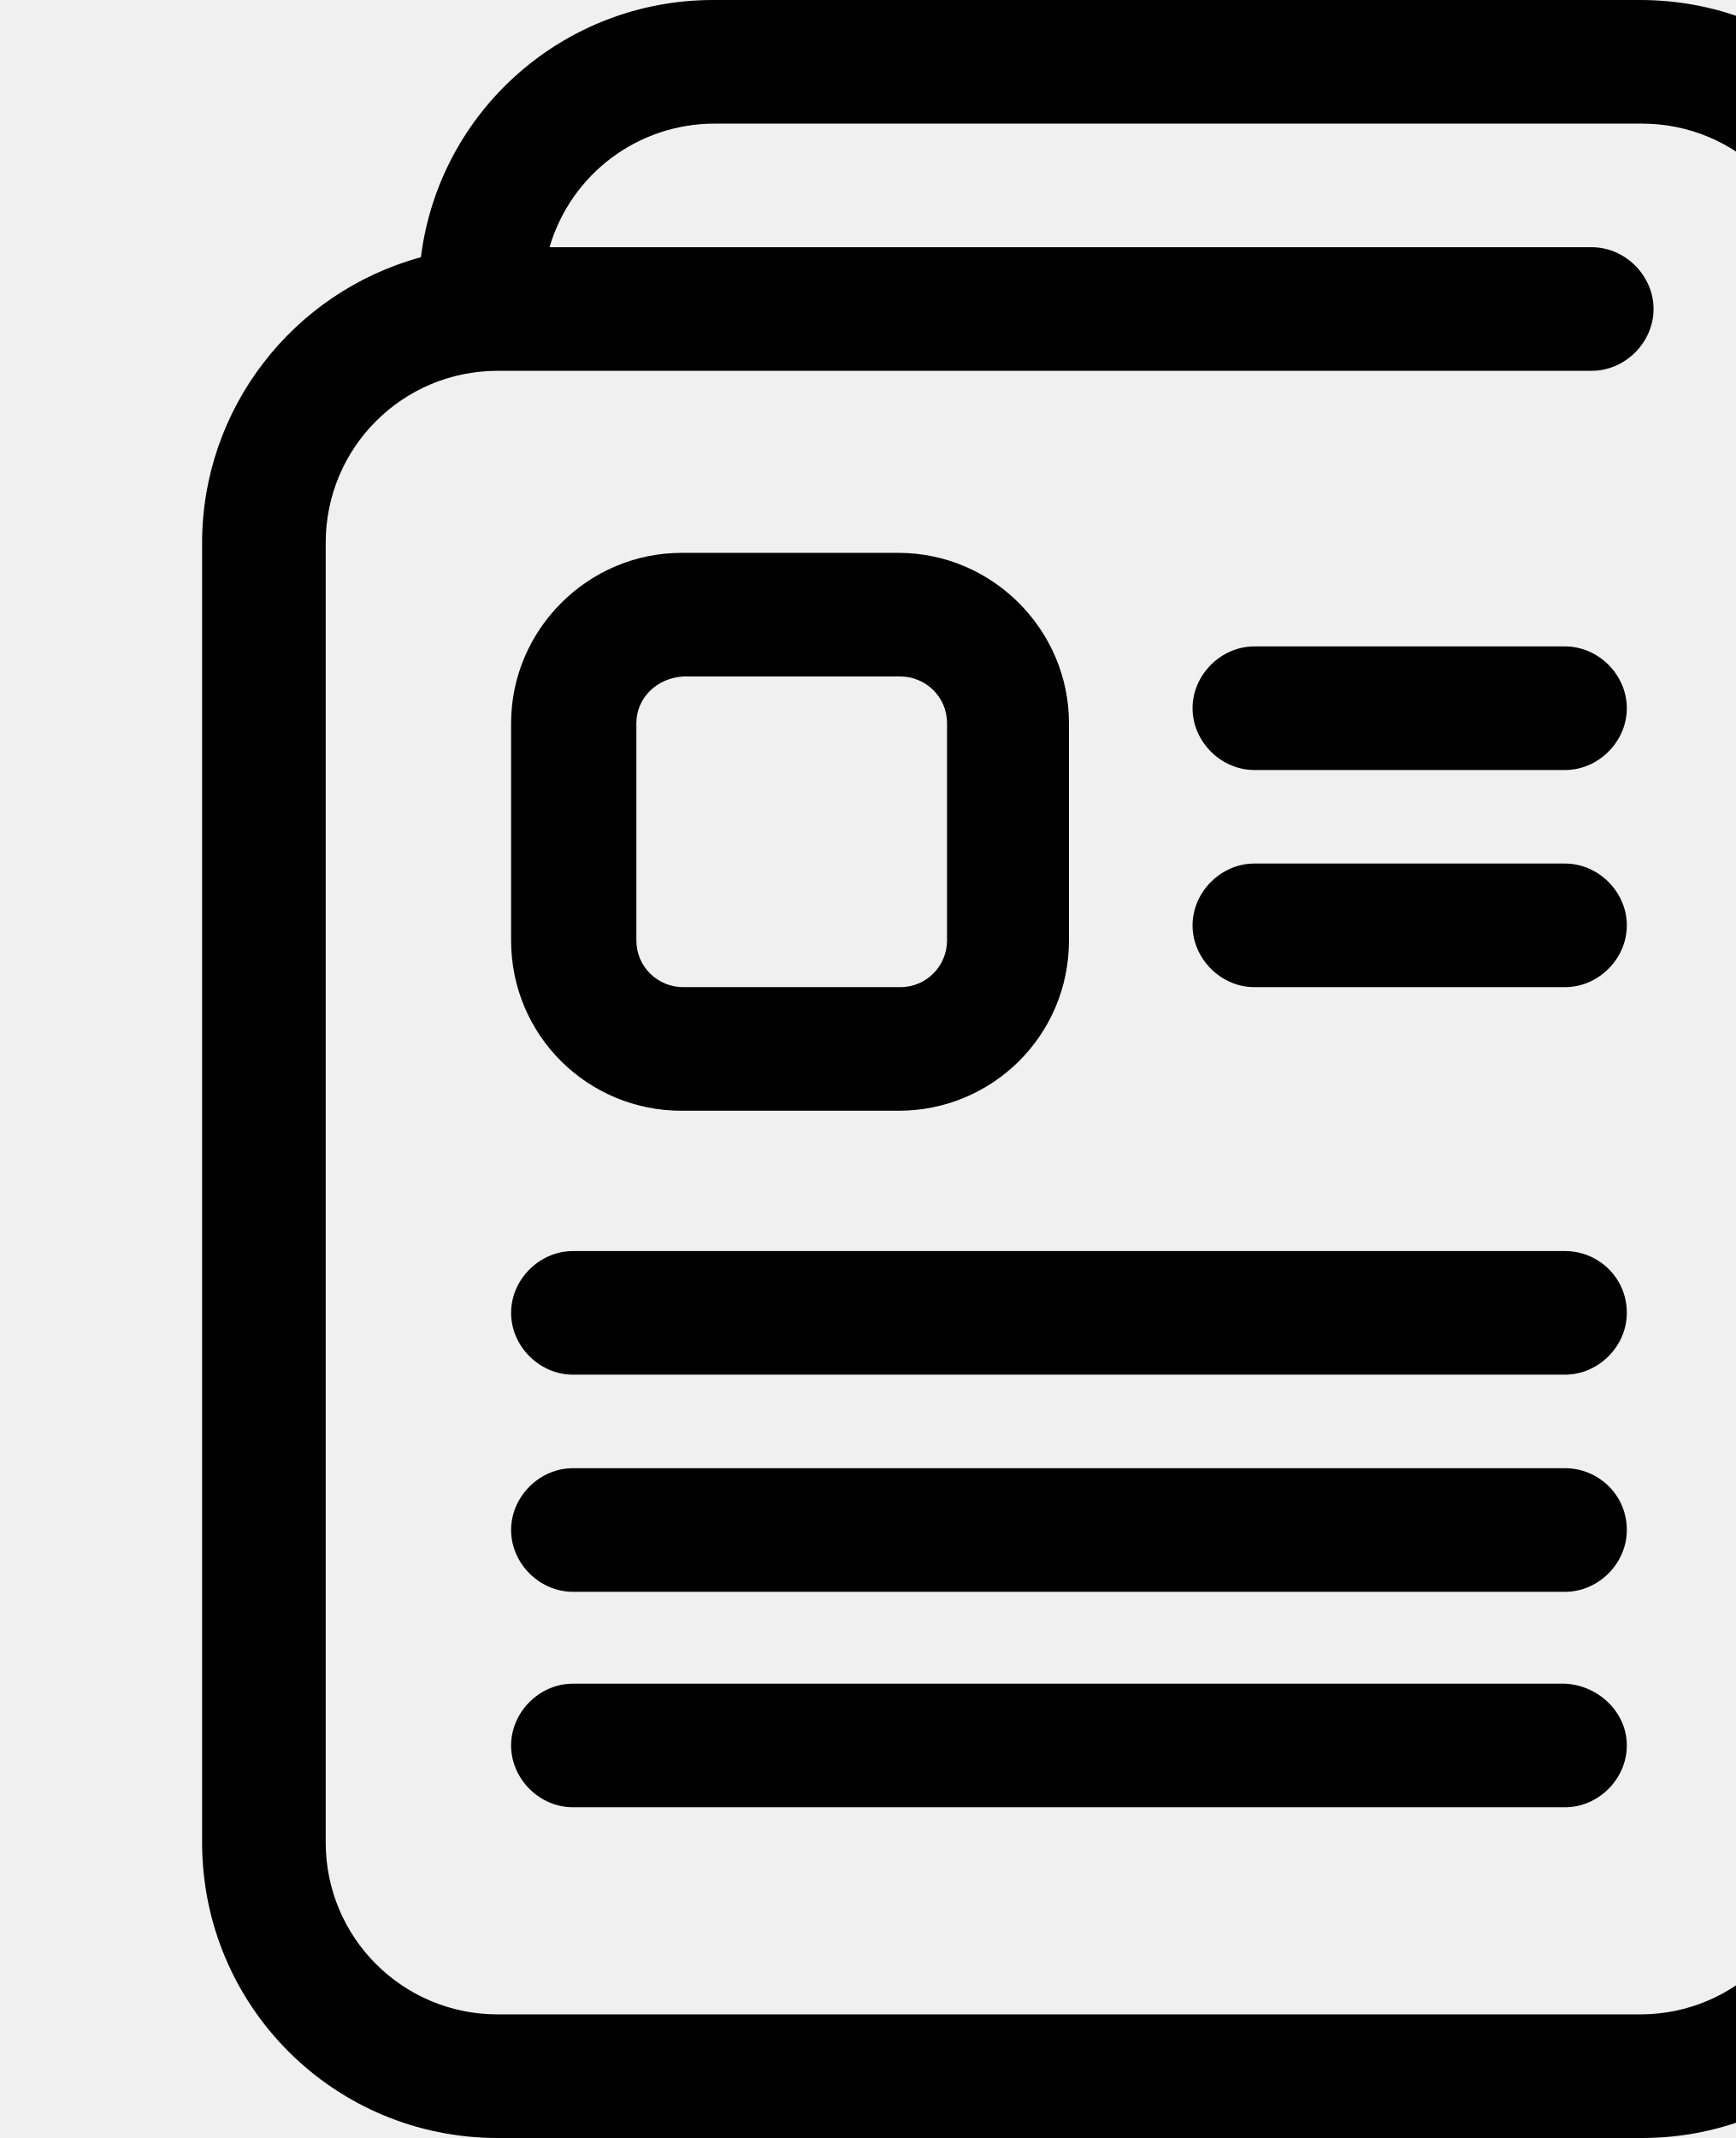
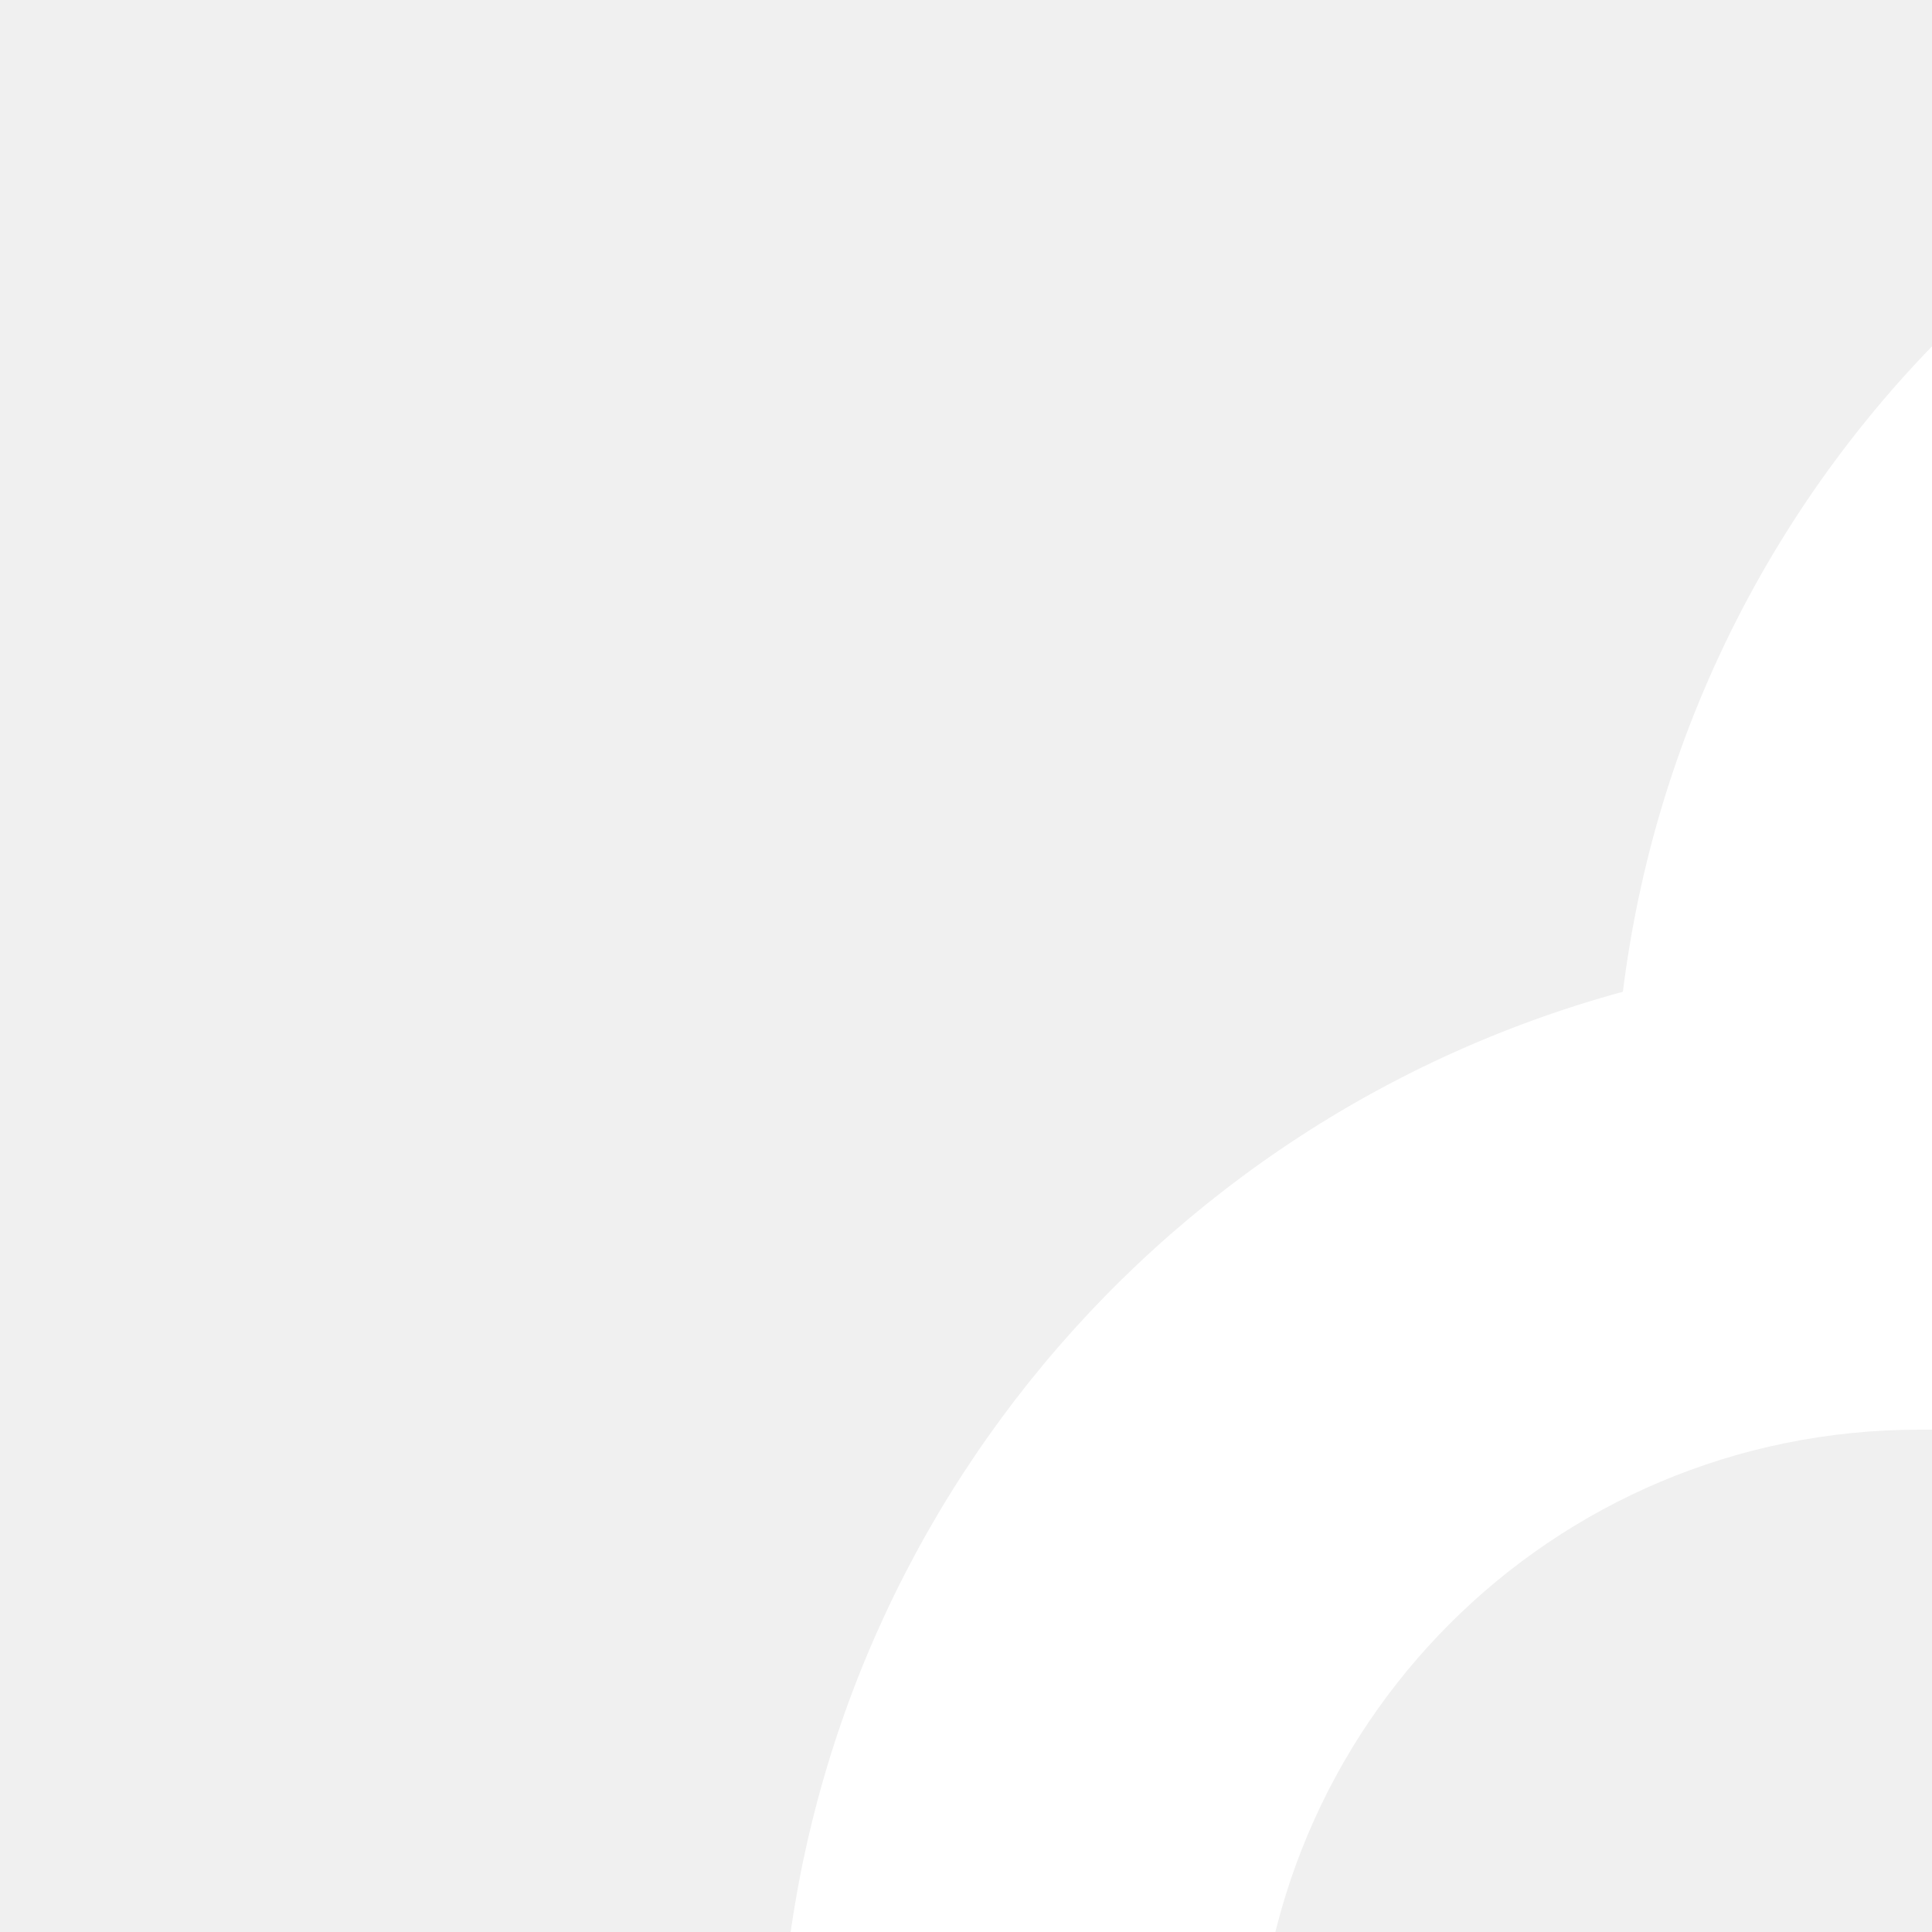
- <svg xmlns="http://www.w3.org/2000/svg">
+ <svg xmlns="http://www.w3.org/2000/svg" fill="white" height="30px" width="30px">
  <path d="M98.2,0H42.7c-8.9,0-16.4,6.6-17.5,15.4c-7.7,2.1-13.1,9.1-13.1,17.1v77.8c0,9.8,7.9,17.7,17.7,17.7h68.5c9.8,0,17.7-7.9,17.7-17.7V17.7C115.9,7.9,108,0,98.2,0 M108.5,110.3c0,5.7-4.6,10.3-10.3,10.3H29.8c-5.7,0-10.3-4.6-10.3-10.3V32.5c0-5.7,4.6-10.3,10.3-10.3h65.5c2,0,3.7-1.7,3.7-3.7s-1.7-3.7-3.7-3.7l0,0H32.9c1.3-4.4,5.3-7.4,9.9-7.4h55.5c5.7,0,10.3,4.6,10.3,10.3V110.3z" />
  <path d="M40.8,66.5h13C59.4,66.5,64,62,64,56.3v-13c0-5.6-4.6-10.2-10.2-10.2c0,0,0,0,0,0h-13c-5.6,0-10.2,4.6-10.2,10.2v13C30.6,62,35.2,66.5,40.8,66.5C40.8,66.5,40.8,66.5,40.8,66.5 M38.1,43.3c0-1.5,1.2-2.7,2.8-2.8h13c1.5,0,2.8,1.2,2.8,2.8l0,0v13c0,1.5-1.2,2.8-2.8,2.8l0,0h-13c-1.5,0-2.8-1.2-2.8-2.8V43.3L38.1,43.3z" />
  <path d="M93.7,38.7H75.1c-2,0-3.7,1.7-3.7,3.7c0,2,1.7,3.7,3.7,3.7h18.6c2,0,3.7-1.7,3.7-3.7C97.4,40.4,95.7,38.7,93.7,38.7" />
  <path d="M93.7,51.7H75.1c-2,0-3.7,1.7-3.7,3.7c0,2,1.7,3.7,3.7,3.7h18.6c2,0,3.7-1.7,3.7-3.7C97.4,53.4,95.7,51.7,93.7,51.7" />
  <path d="M93.7,74.9H34.3c-2,0-3.7,1.7-3.7,3.7c0,2,1.7,3.7,3.7,3.7h59.4c2,0,3.7-1.7,3.7-3.7C97.4,76.5,95.7,74.9,93.7,74.9" />
  <path d="M93.7,87.9H34.3c-2,0-3.7,1.7-3.7,3.7c0,2,1.7,3.7,3.7,3.7h59.4c2,0,3.7-1.7,3.7-3.7C97.4,89.5,95.7,87.9,93.7,87.9" />
  <path d="M93.7,100.8H34.3c-2,0-3.7,1.7-3.7,3.7c0,2,1.7,3.7,3.7,3.7h59.4c2,0,3.7-1.7,3.7-3.7C97.4,102.5,95.7,100.9,93.7,100.8" />
</svg>
